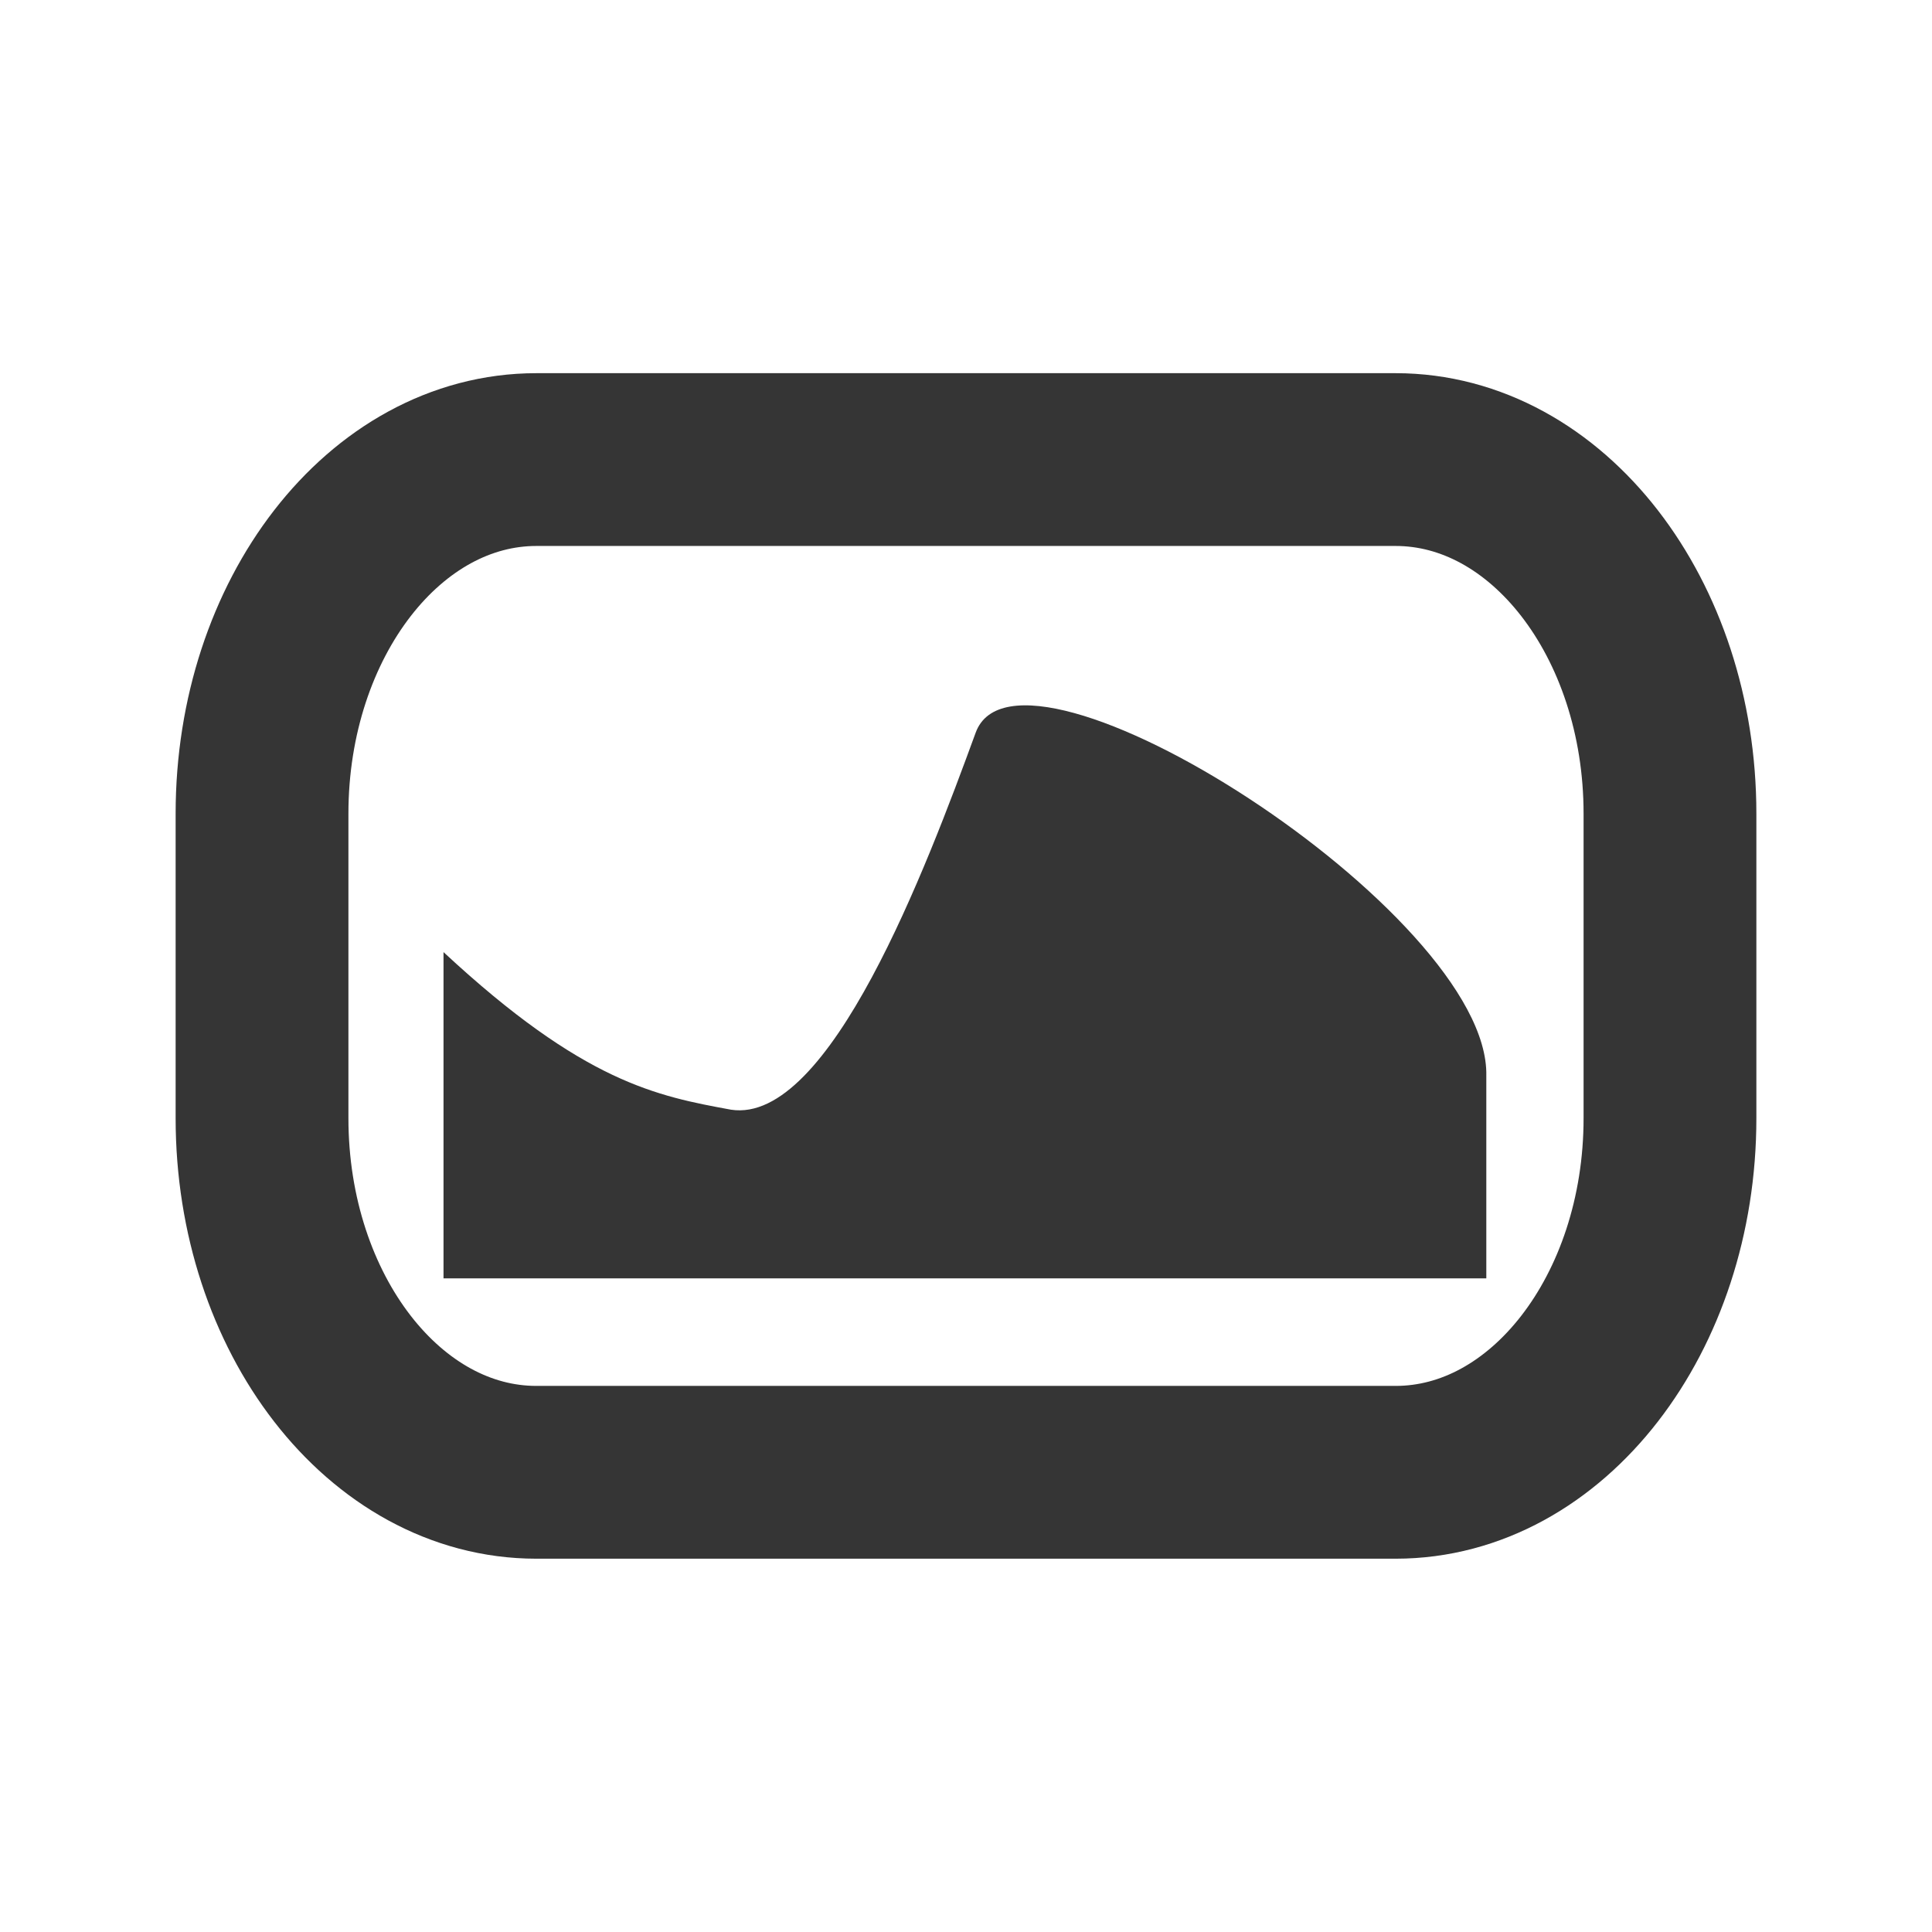
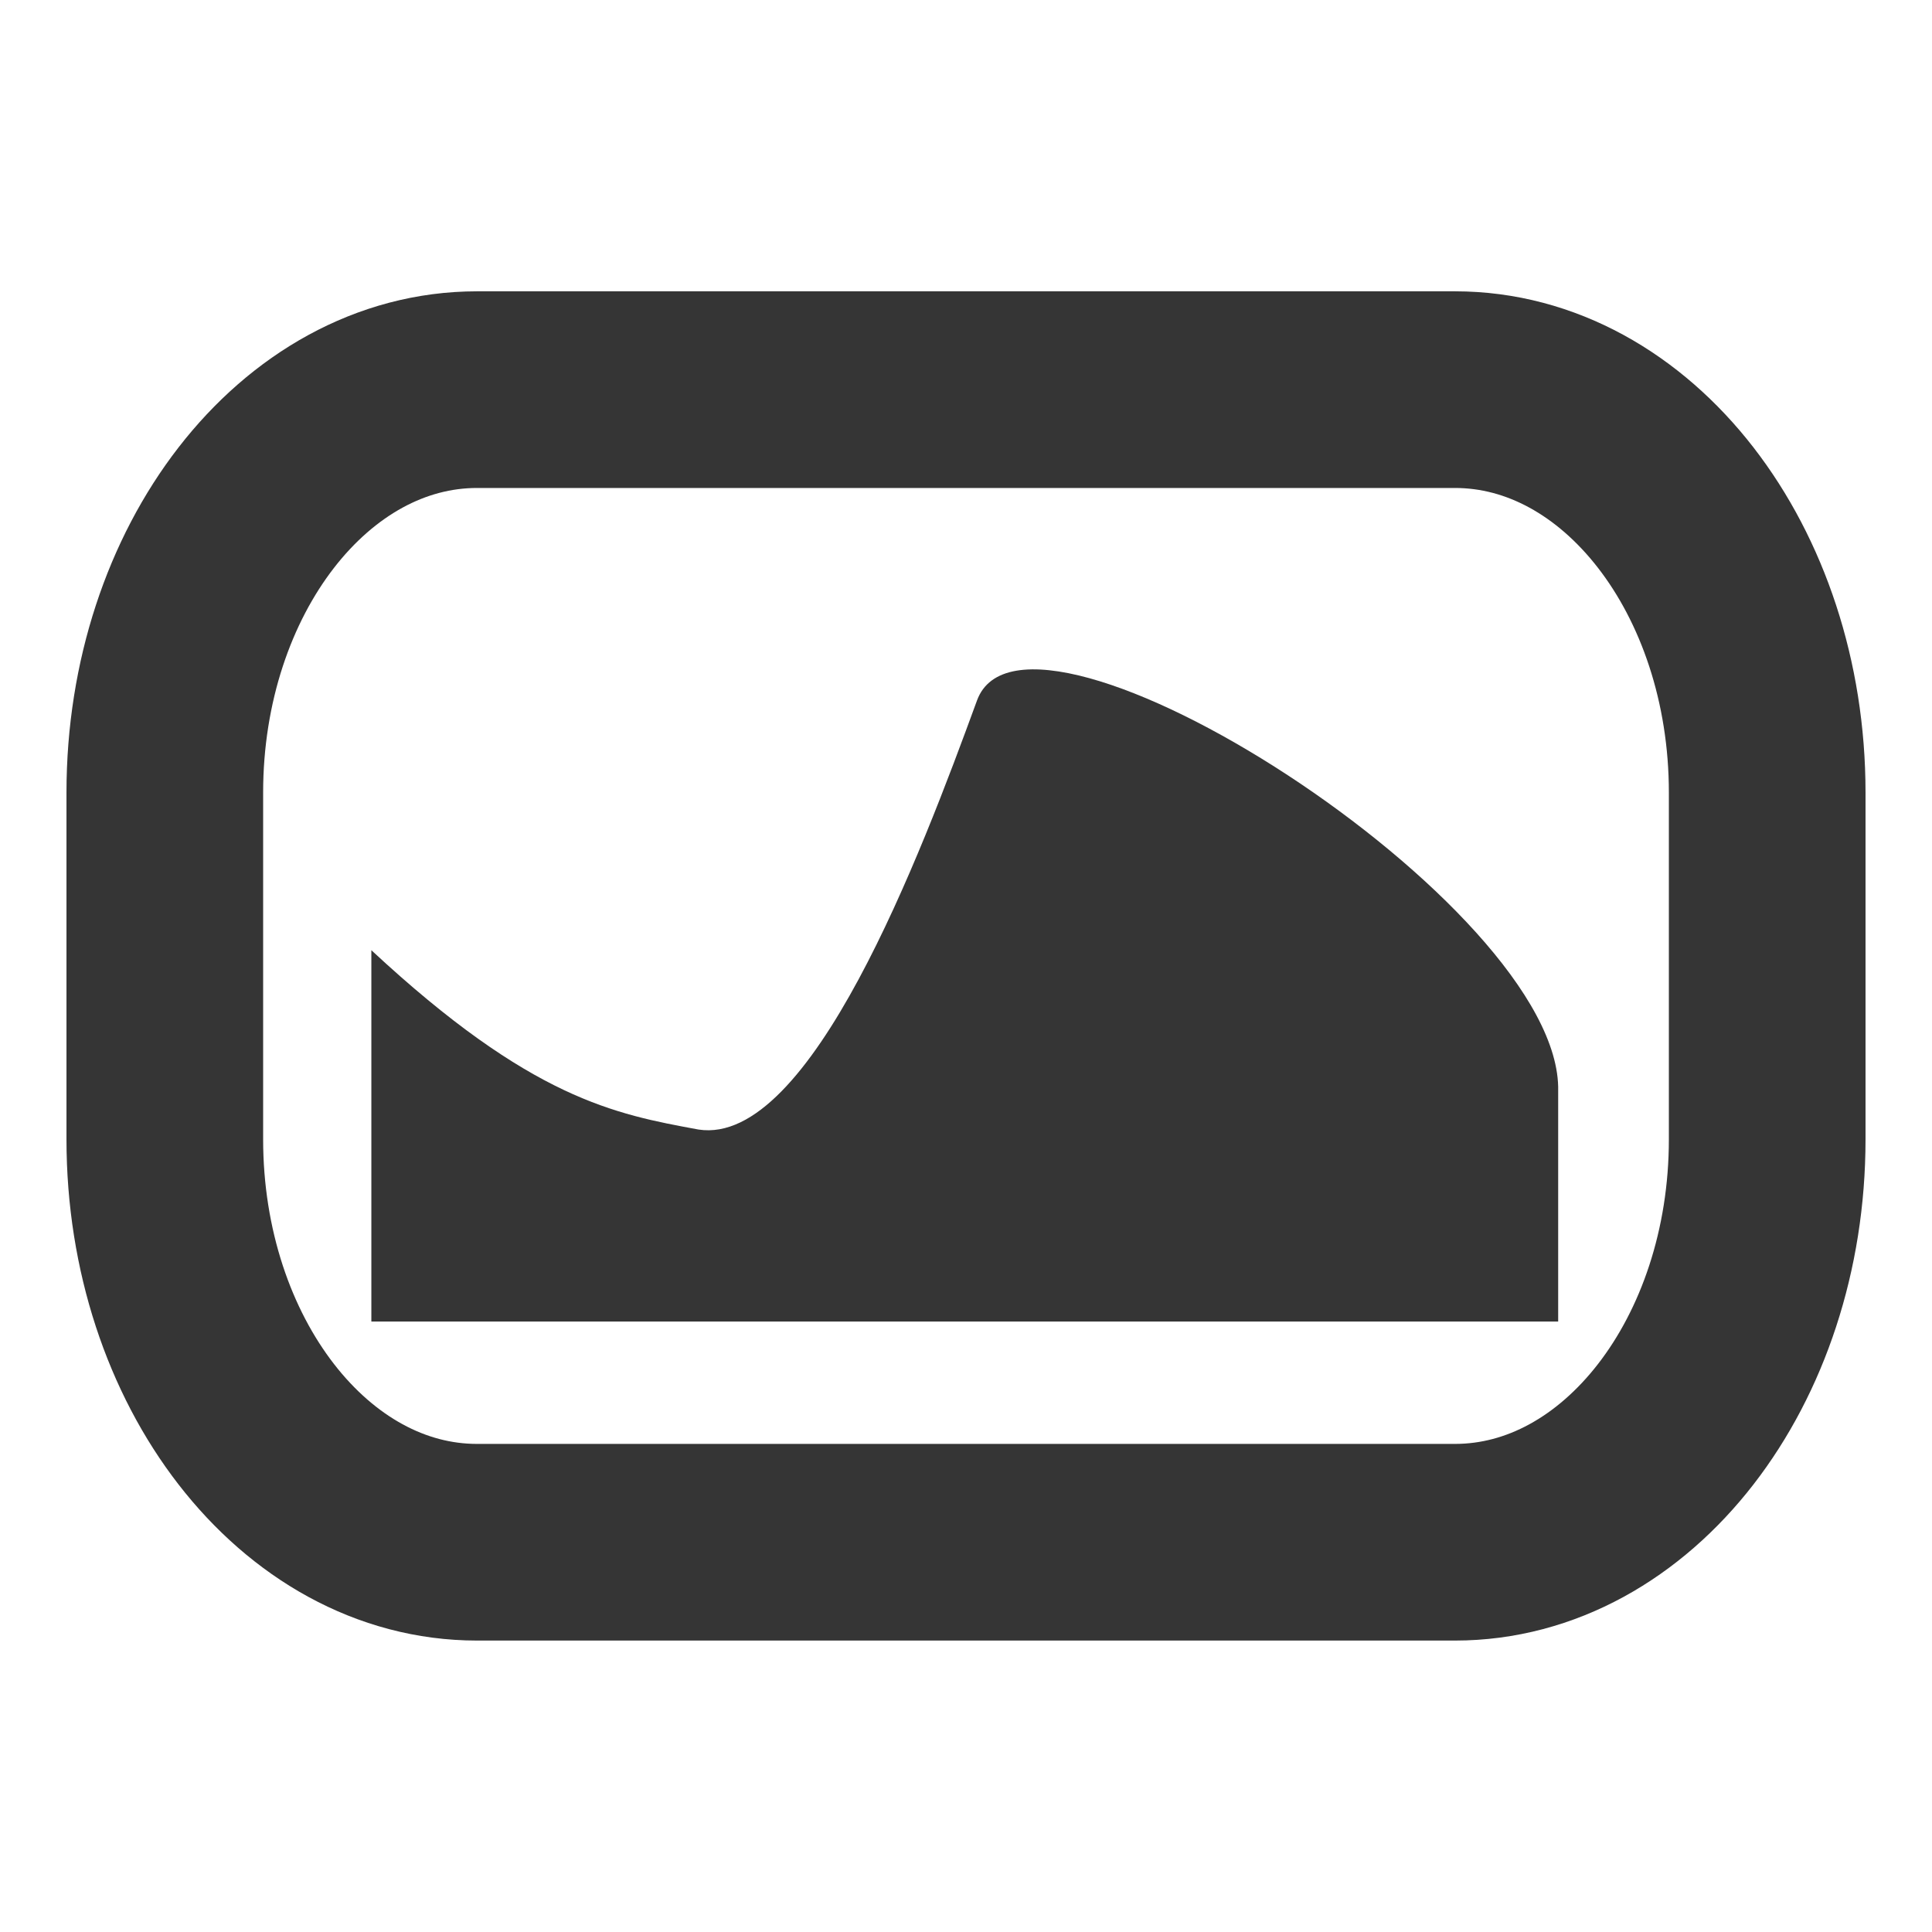
- <svg xmlns="http://www.w3.org/2000/svg" viewBox="0 0 16 16">
-   <g transform="translate(0,-48)">
-     <rect rx="2.272" width="11.66" height="8.387" x="2.17" y="51.806" ry="2.932" style="stroke-dasharray:none;stroke-opacity:1;fill:none;stroke-miterlimit:4;stroke:#353535;stroke-linecap:butt;stroke-linejoin:round;stroke-width:1.431" />
-     <path d="m 3.673 55.885 0 2.702 8.636 0 0 -1.677 c 0.031 -1.353 -3.869 -3.829 -4.229 -2.842 -0.409 1.119 -1.211 3.247 -2.026 3.122 -0.609 -0.112 -1.217 -0.223 -2.381 -1.305" style="fill:#353535;fill-opacity:1;stroke:none" />
+ <svg xmlns="http://www.w3.org/2000/svg" viewBox="0 0 16 16" id="svg2" version="1.1">
+   <defs id="defs12" />
+   <g transform="matrix(1.138107,0,0,1.138107,-1.104854,-55.73391)" id="g4">
+     <rect rx="2.272" width="11.66" height="8.387" x="2.17" y="51.806" ry="2.932" style="fill:none;stroke:#353535;stroke-width:1.431;stroke-linecap:butt;stroke-linejoin:round;stroke-miterlimit:4;stroke-dasharray:none;stroke-opacity:1" id="rect6" />
+     <path d="m 3.673,55.885 0,2.702 8.636,0 0,-1.677 C 12.34,55.557 8.44,53.081 8.08,54.068 7.671,55.187 6.869,57.315 6.054,57.19 5.445,57.078 4.837,56.967 3.673,55.885" style="fill:#353535;fill-opacity:1;stroke:none" id="path8" />
  </g>
</svg>
